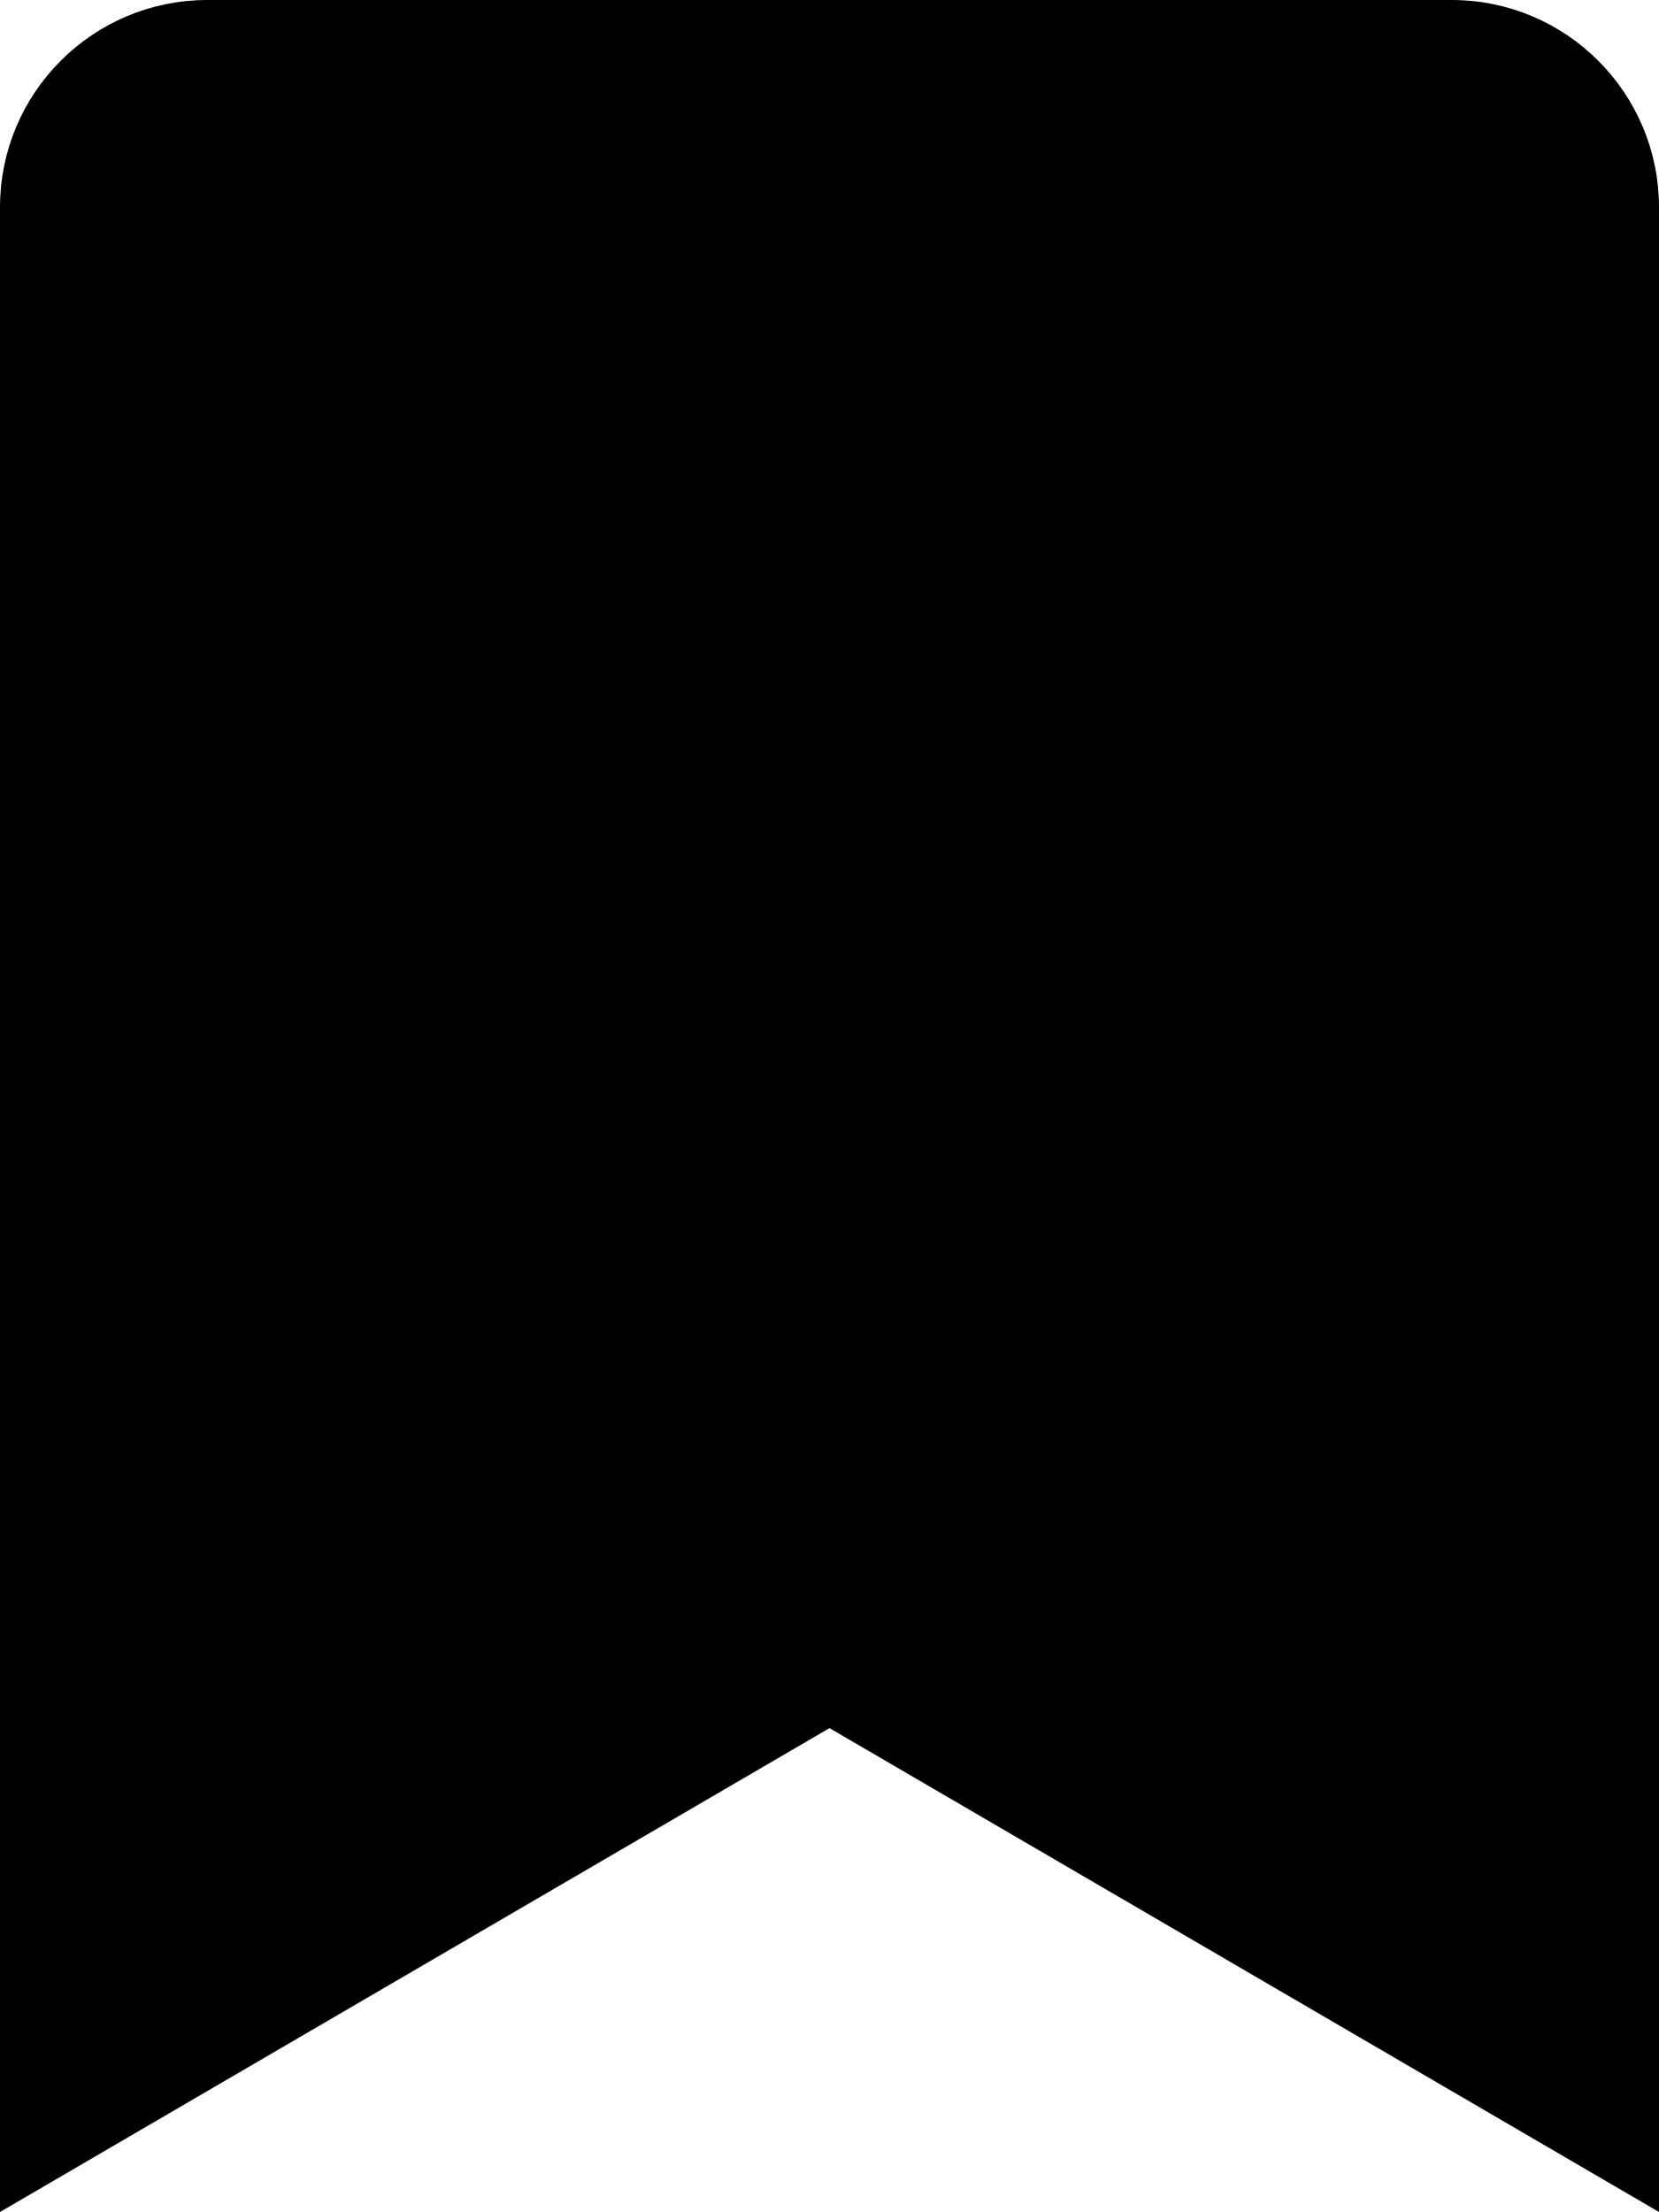
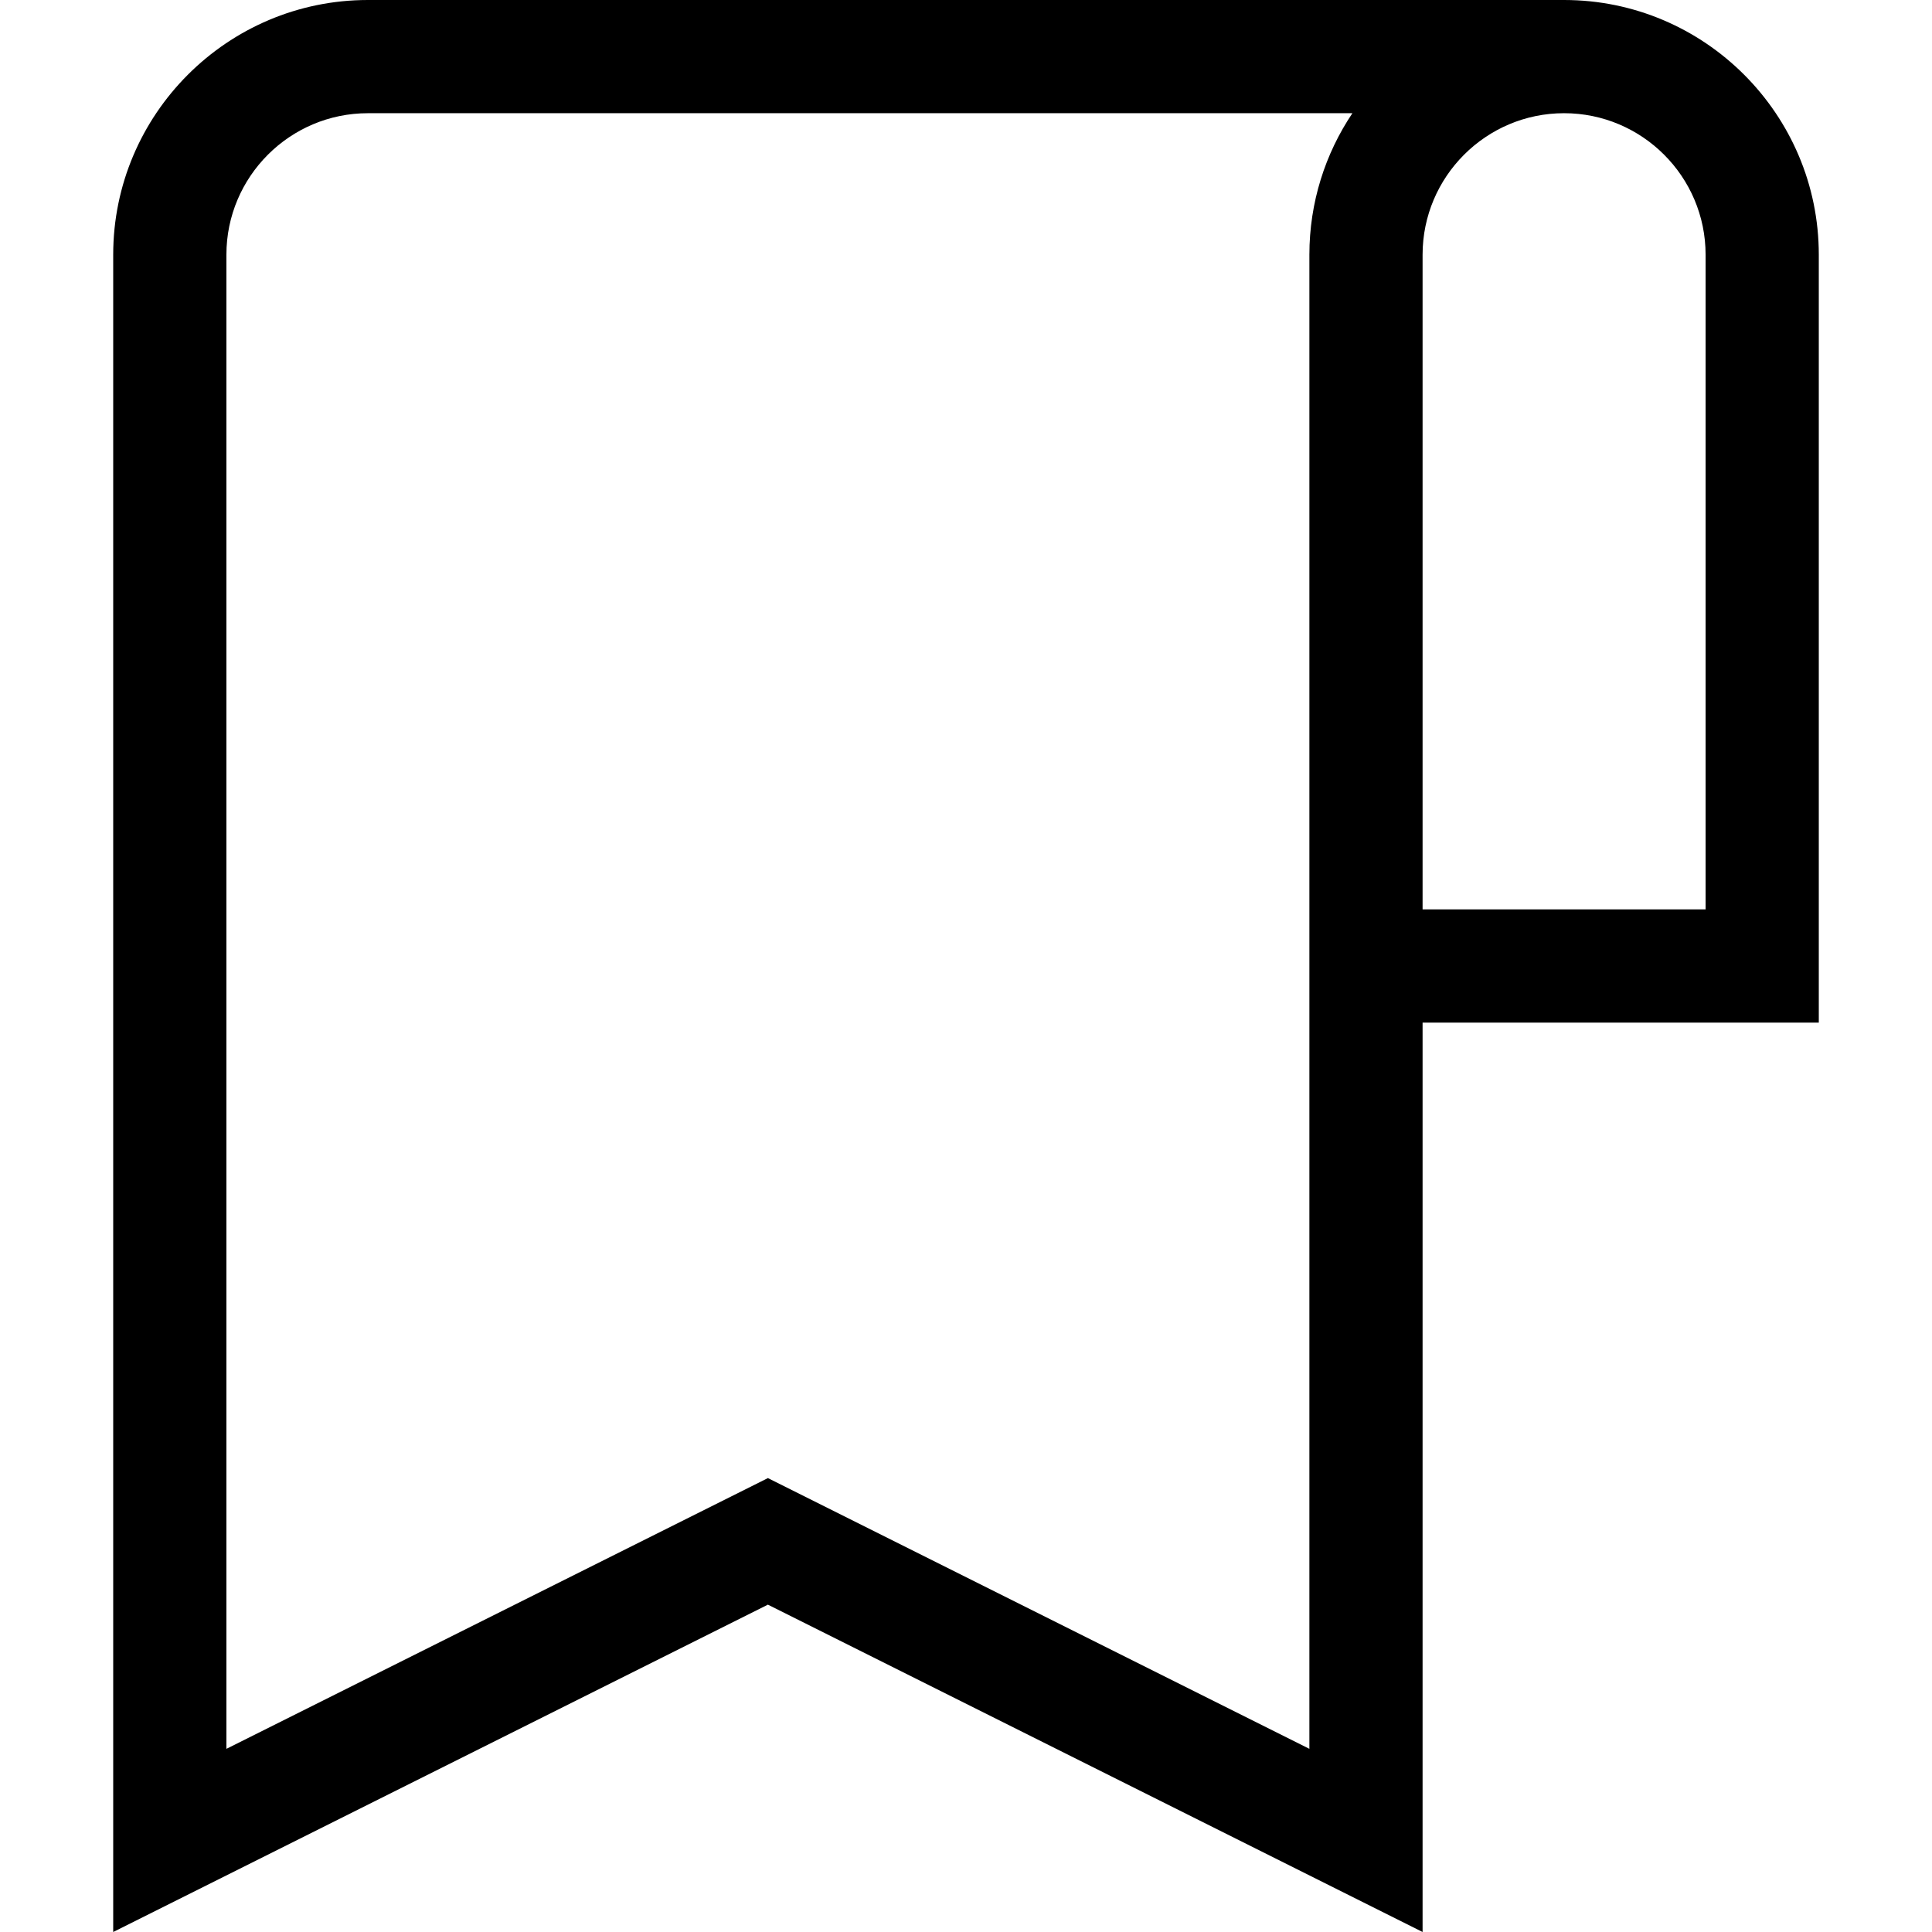
- <svg xmlns="http://www.w3.org/2000/svg" aria-hidden="true" focusable="false" data-prefix="fas" data-icon="bookmark" class="svg-inline--fa fa-bookmark fa-w-12" role="img" viewBox="0 0 384 512">
-   <path fill="currentColor" d="M0 512V48C0 21.49 21.49 0 48 0h288c26.51 0 48 21.49 48 48v464L192 400 0 512z" />
+ <svg xmlns="http://www.w3.org/2000/svg" id="Capa_1" enable-background="new 0 0 512 512" height="512" viewBox="0 0 512 512" width="512">
+   <g>
+     <path d="m414.5 0h-317c-37.22 0-67.5 30.28-67.5 67.5v444.5l173.5-86.75 173.5 86.75v-241h105v-203.5c0-37.22-30.28-67.5-67.5-67.5zm-67.5 67.5v395.959l-143.5-71.75-143.5 71.75v-395.959c0-20.678 16.822-37.5 37.5-37.5h260.9c-7.197 10.732-11.4 23.636-11.4 37.5zm105 173.5h-75v-173.5c0-20.678 16.822-37.5 37.5-37.5s37.5 16.822 37.5 37.5z" />
+   </g>
</svg>
